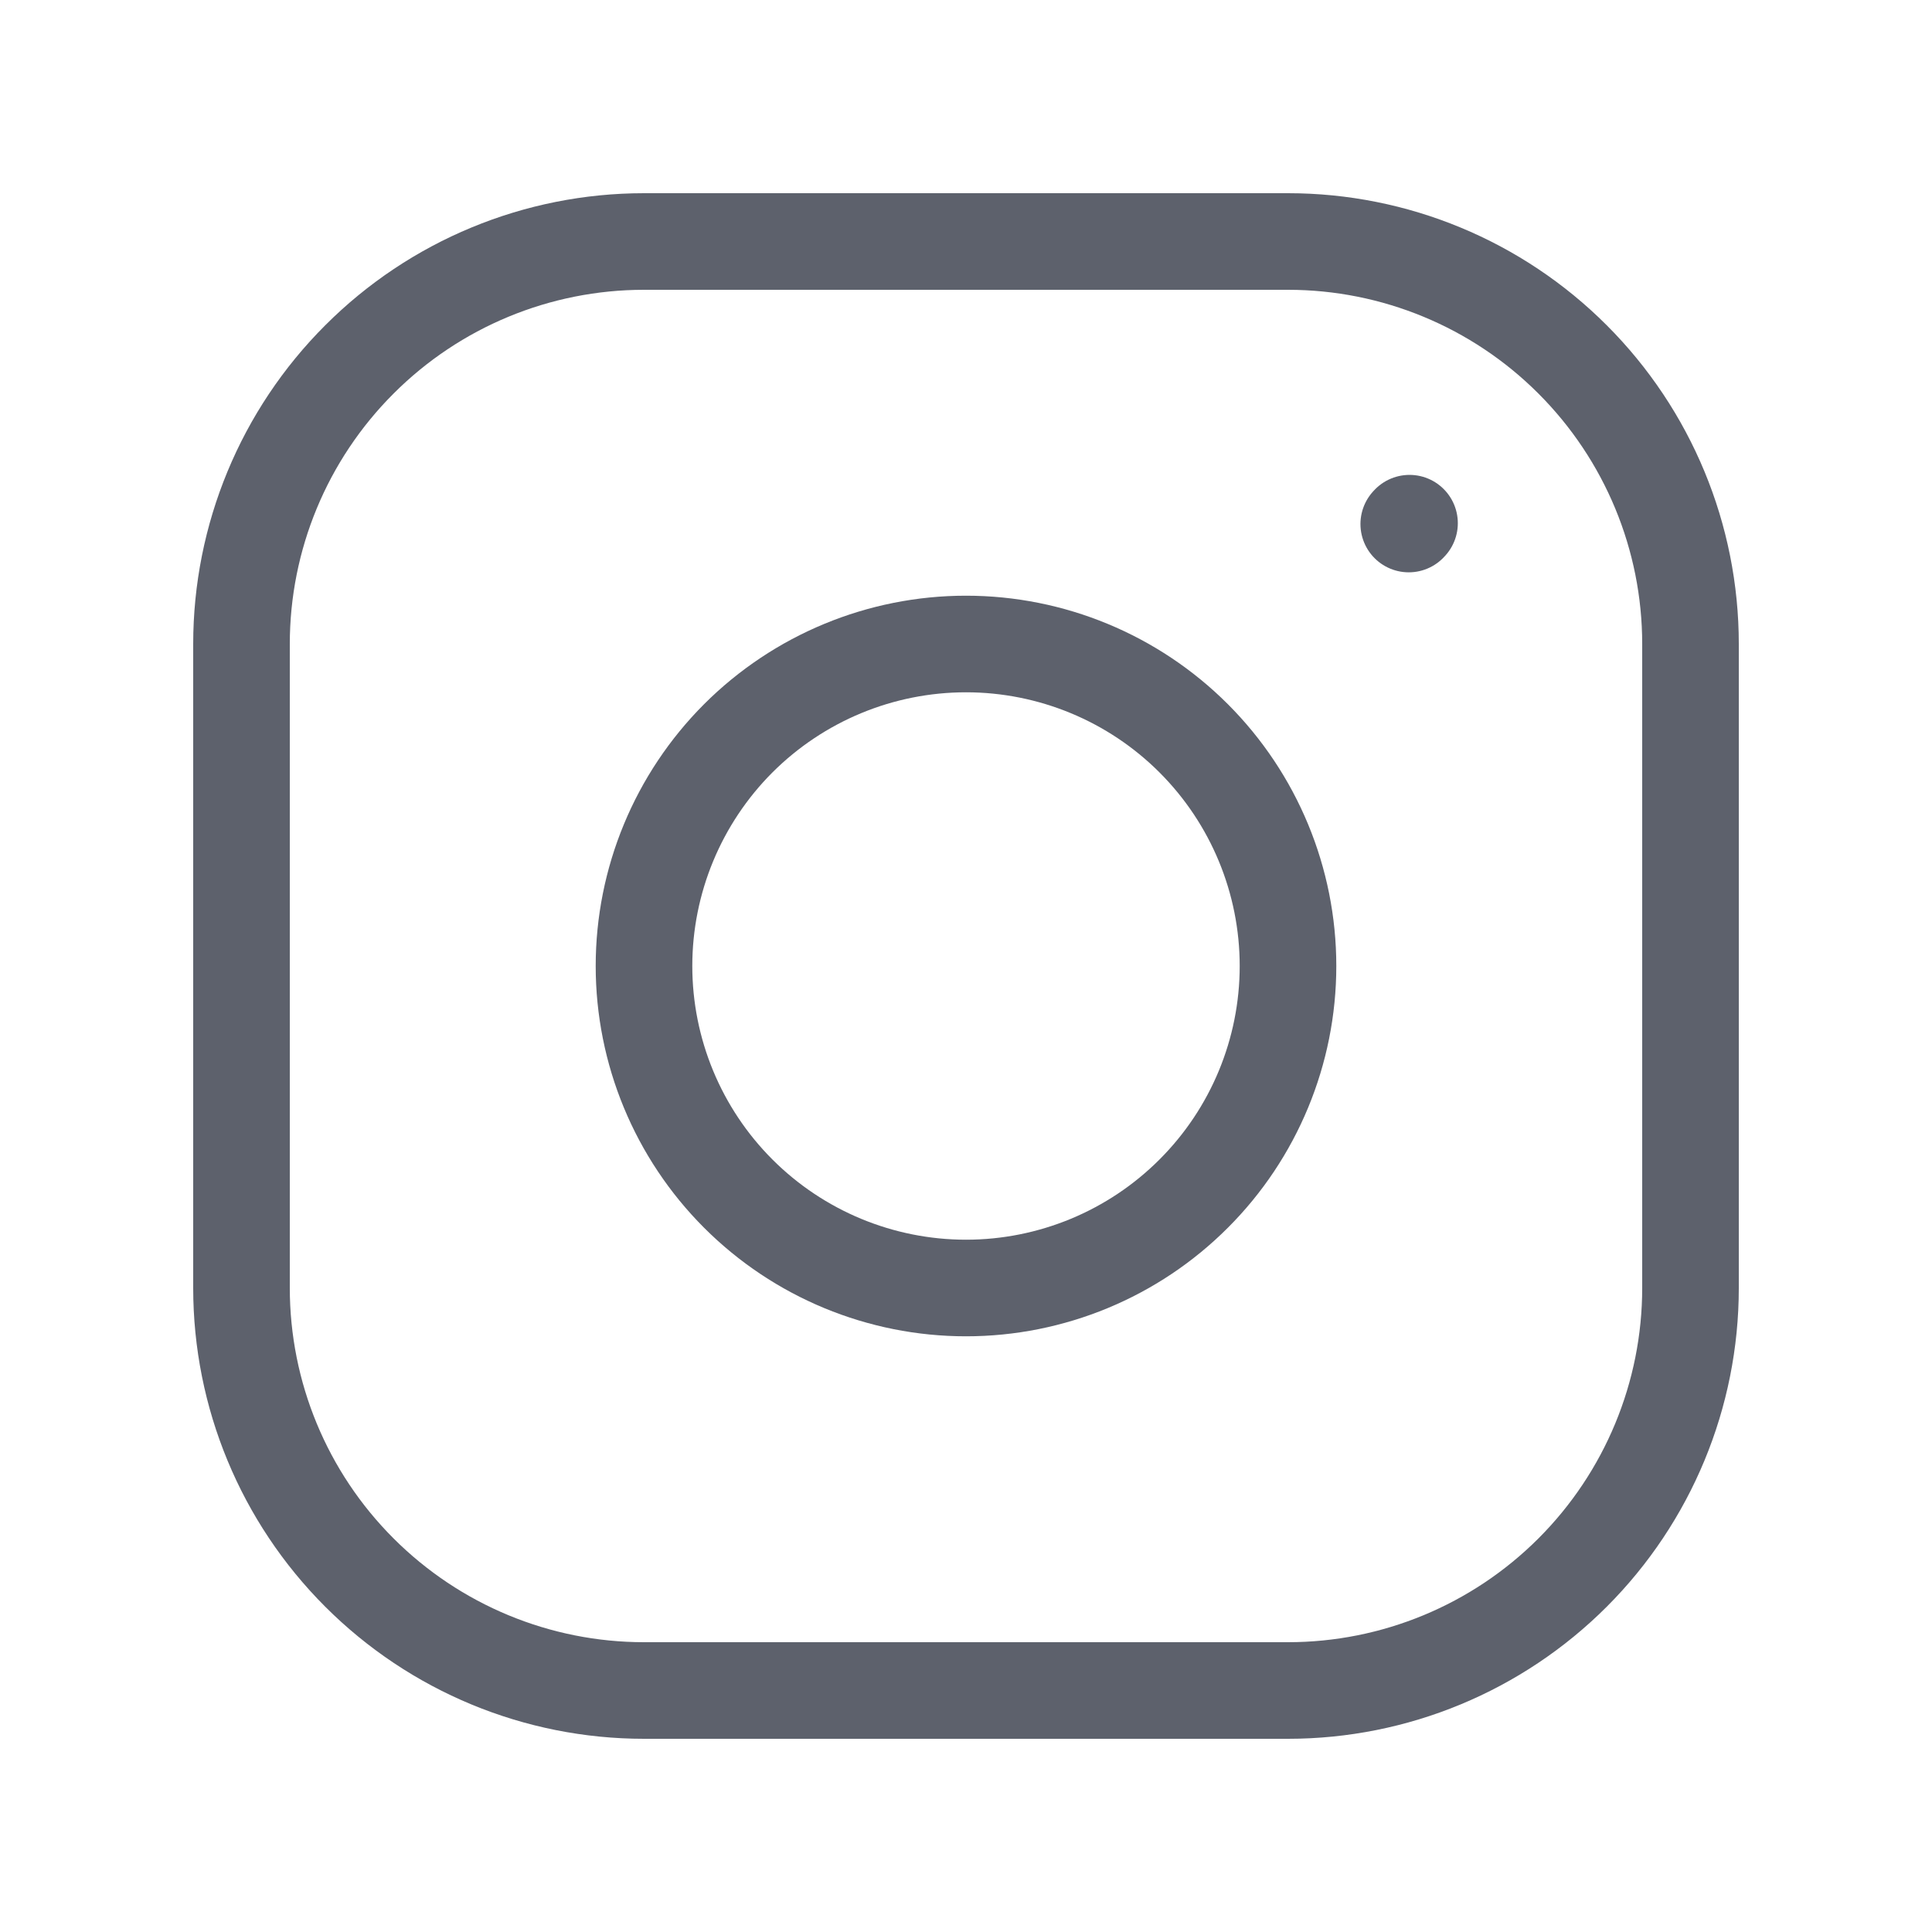
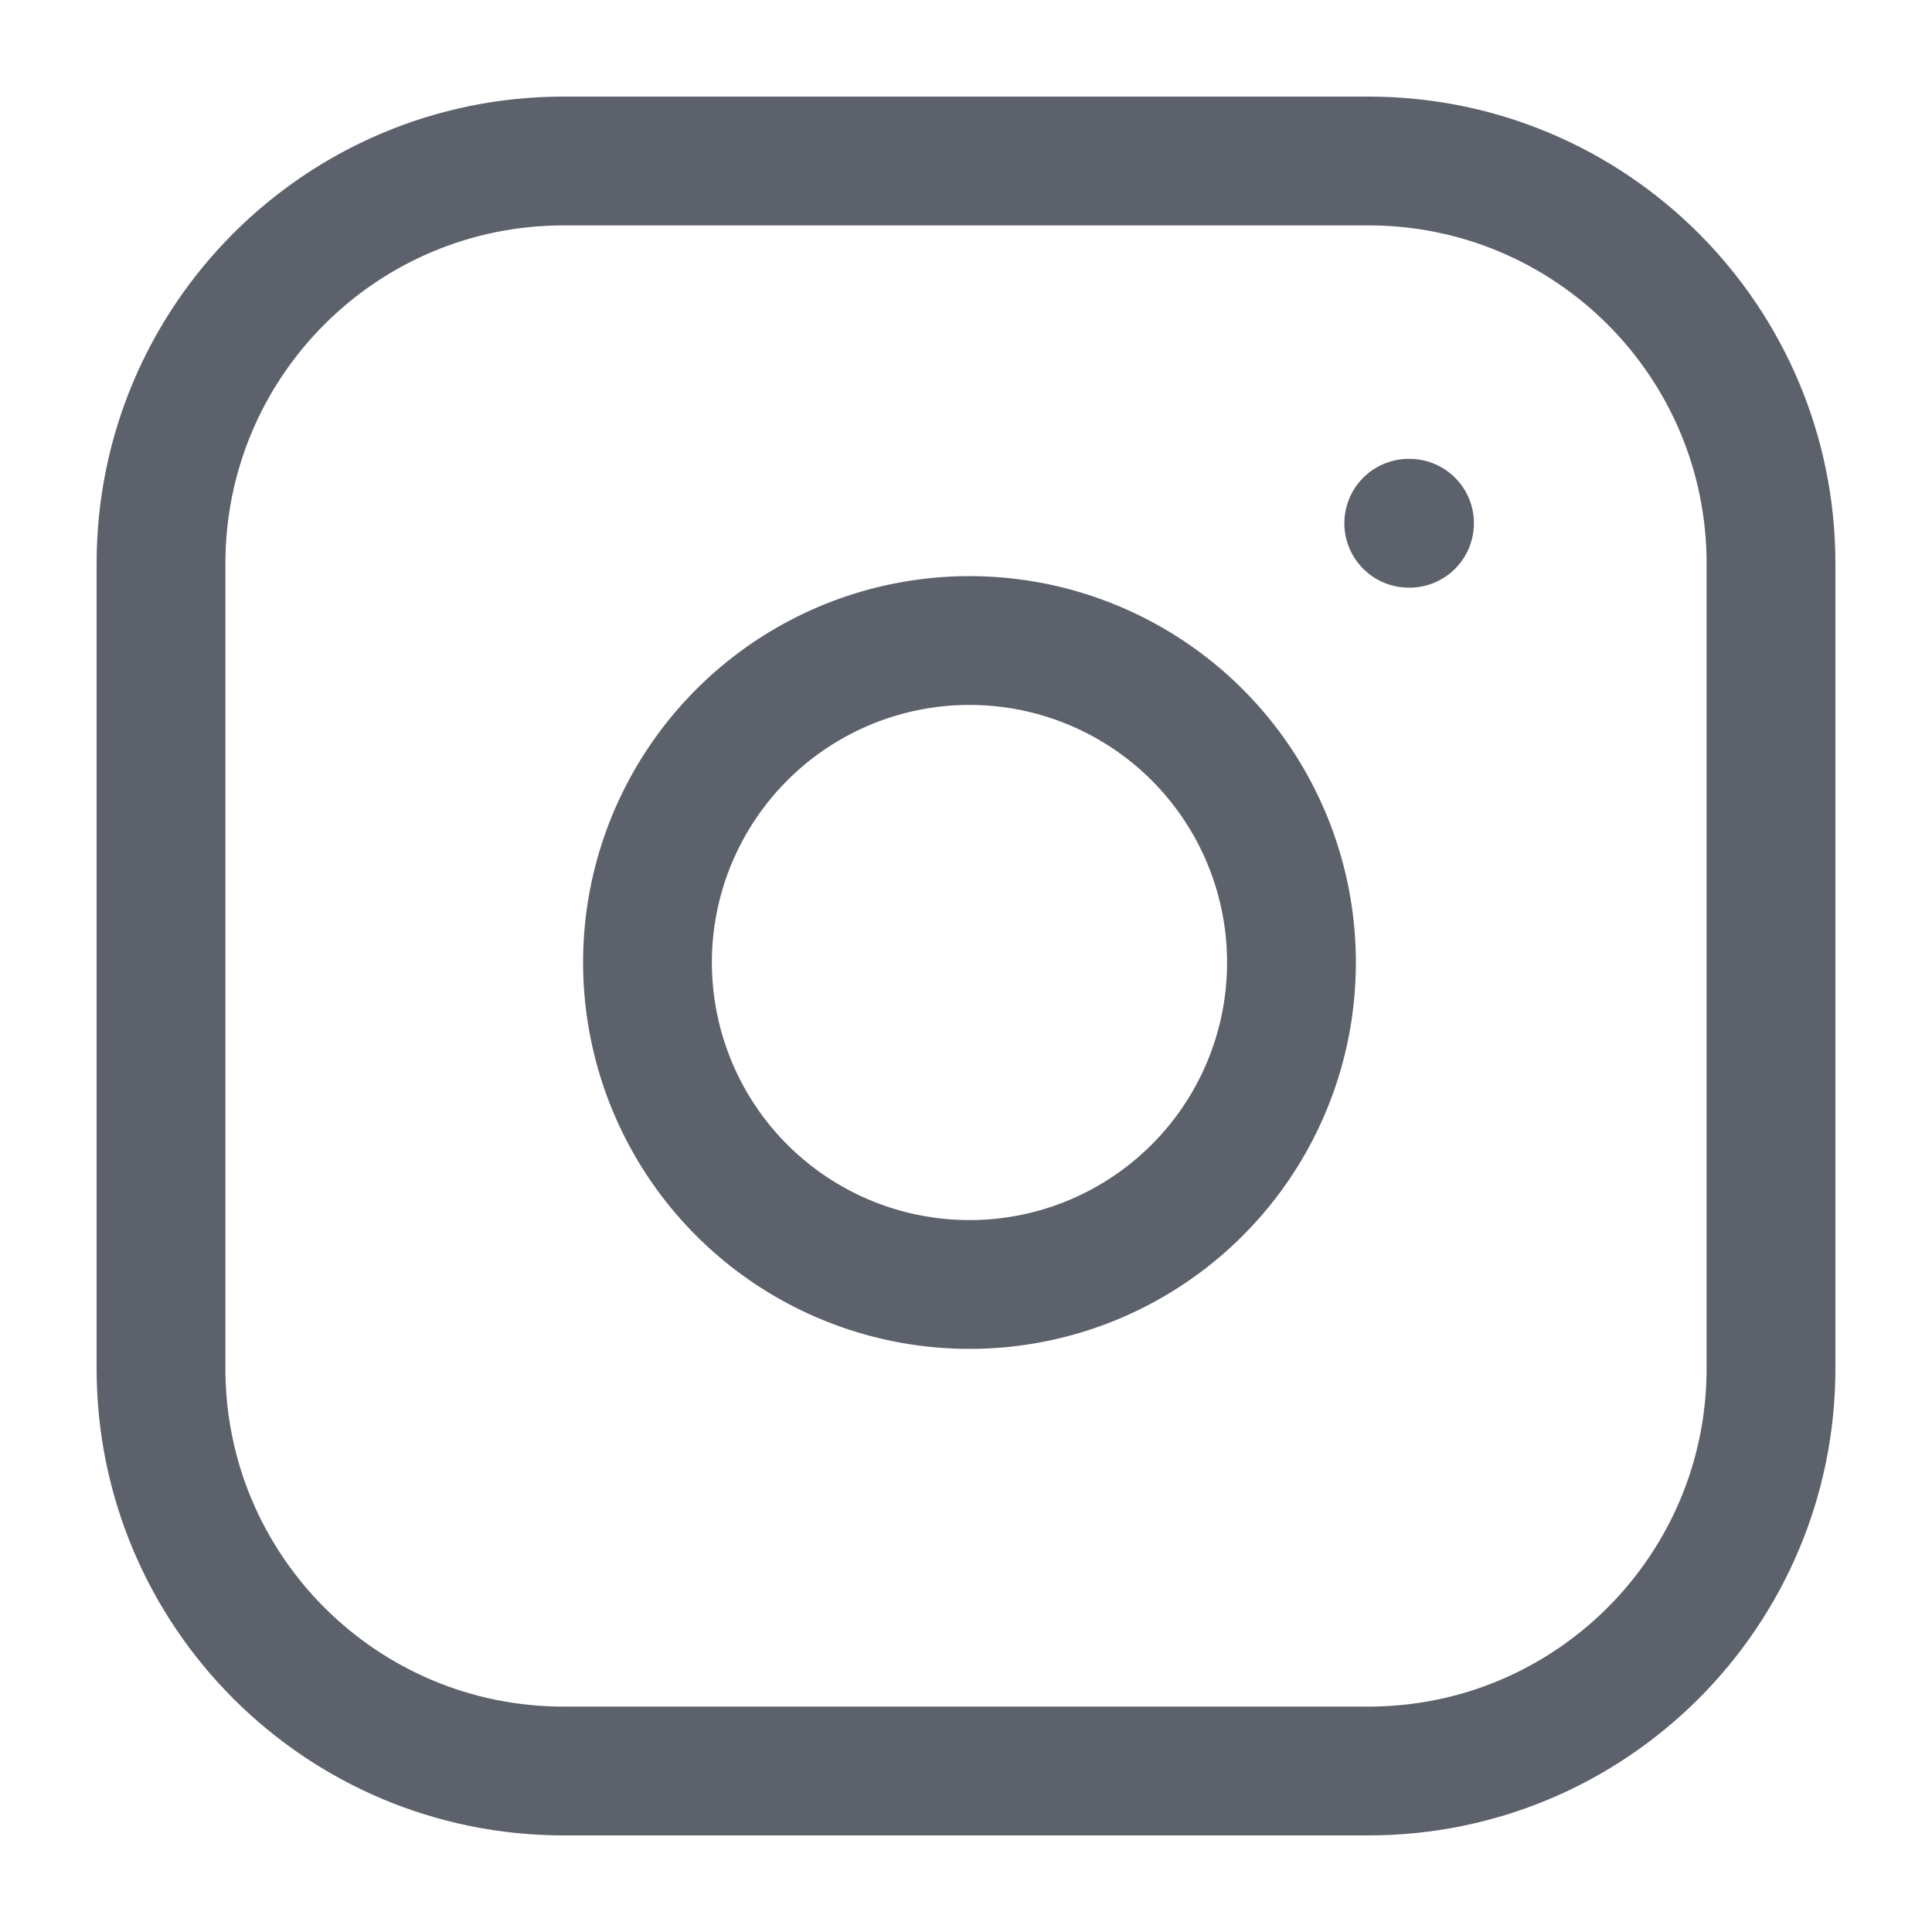
<svg xmlns="http://www.w3.org/2000/svg" width="30" height="30" viewBox="0 0 30 30" fill="none">
-   <path d="M15 20C16.326 20 17.598 19.473 18.535 18.535C19.473 17.598 20 16.326 20 15C20 13.674 19.473 12.402 18.535 11.464C17.598 10.527 16.326 10 15 10C13.674 10 12.402 10.527 11.464 11.464C10.527 12.402 10 13.674 10 15C10 16.326 10.527 17.598 11.464 18.535C12.402 19.473 13.674 20 15 20Z" stroke="#5D616C" stroke-width="1.5" stroke-linecap="round" stroke-linejoin="round" />
-   <path d="M3.75 20V10C3.75 8.342 4.408 6.753 5.581 5.581C6.753 4.408 8.342 3.75 10 3.75H20C21.658 3.75 23.247 4.408 24.419 5.581C25.591 6.753 26.25 8.342 26.25 10V20C26.25 21.658 25.591 23.247 24.419 24.419C23.247 25.591 21.658 26.25 20 26.25H10C8.342 26.25 6.753 25.591 5.581 24.419C4.408 23.247 3.75 21.658 3.75 20Z" stroke="#5D616C" stroke-width="1.5" />
-   <path d="M21.875 8.137L21.887 8.124" stroke="#5D616C" stroke-width="1.5" stroke-linecap="round" stroke-linejoin="round" />
+   <path d="M21.875 8.125H21.887M8.75 2.5H21.25C24.702 2.5 27.5 5.298 27.5 8.75V21.25C27.5 24.702 24.702 27.5 21.25 27.5H8.75C5.298 27.5 2.5 24.702 2.5 21.25V8.75C2.5 5.298 5.298 2.5 8.75 2.5ZM20 14.213C20.154 15.253 19.977 16.315 19.492 17.249C19.008 18.182 18.241 18.939 17.302 19.412C16.363 19.885 15.298 20.049 14.26 19.882C13.221 19.715 12.262 19.225 11.518 18.481C10.775 17.738 10.285 16.779 10.118 15.74C9.95 14.702 10.115 13.637 10.588 12.698C11.061 11.759 11.818 10.992 12.751 10.508C13.685 10.023 14.747 9.846 15.787 10C16.849 10.157 17.831 10.652 18.59 11.41C19.348 12.169 19.843 13.151 20 14.213Z" stroke="#5D616C" stroke-width="2" stroke-linecap="round" stroke-linejoin="round" />
</svg>
